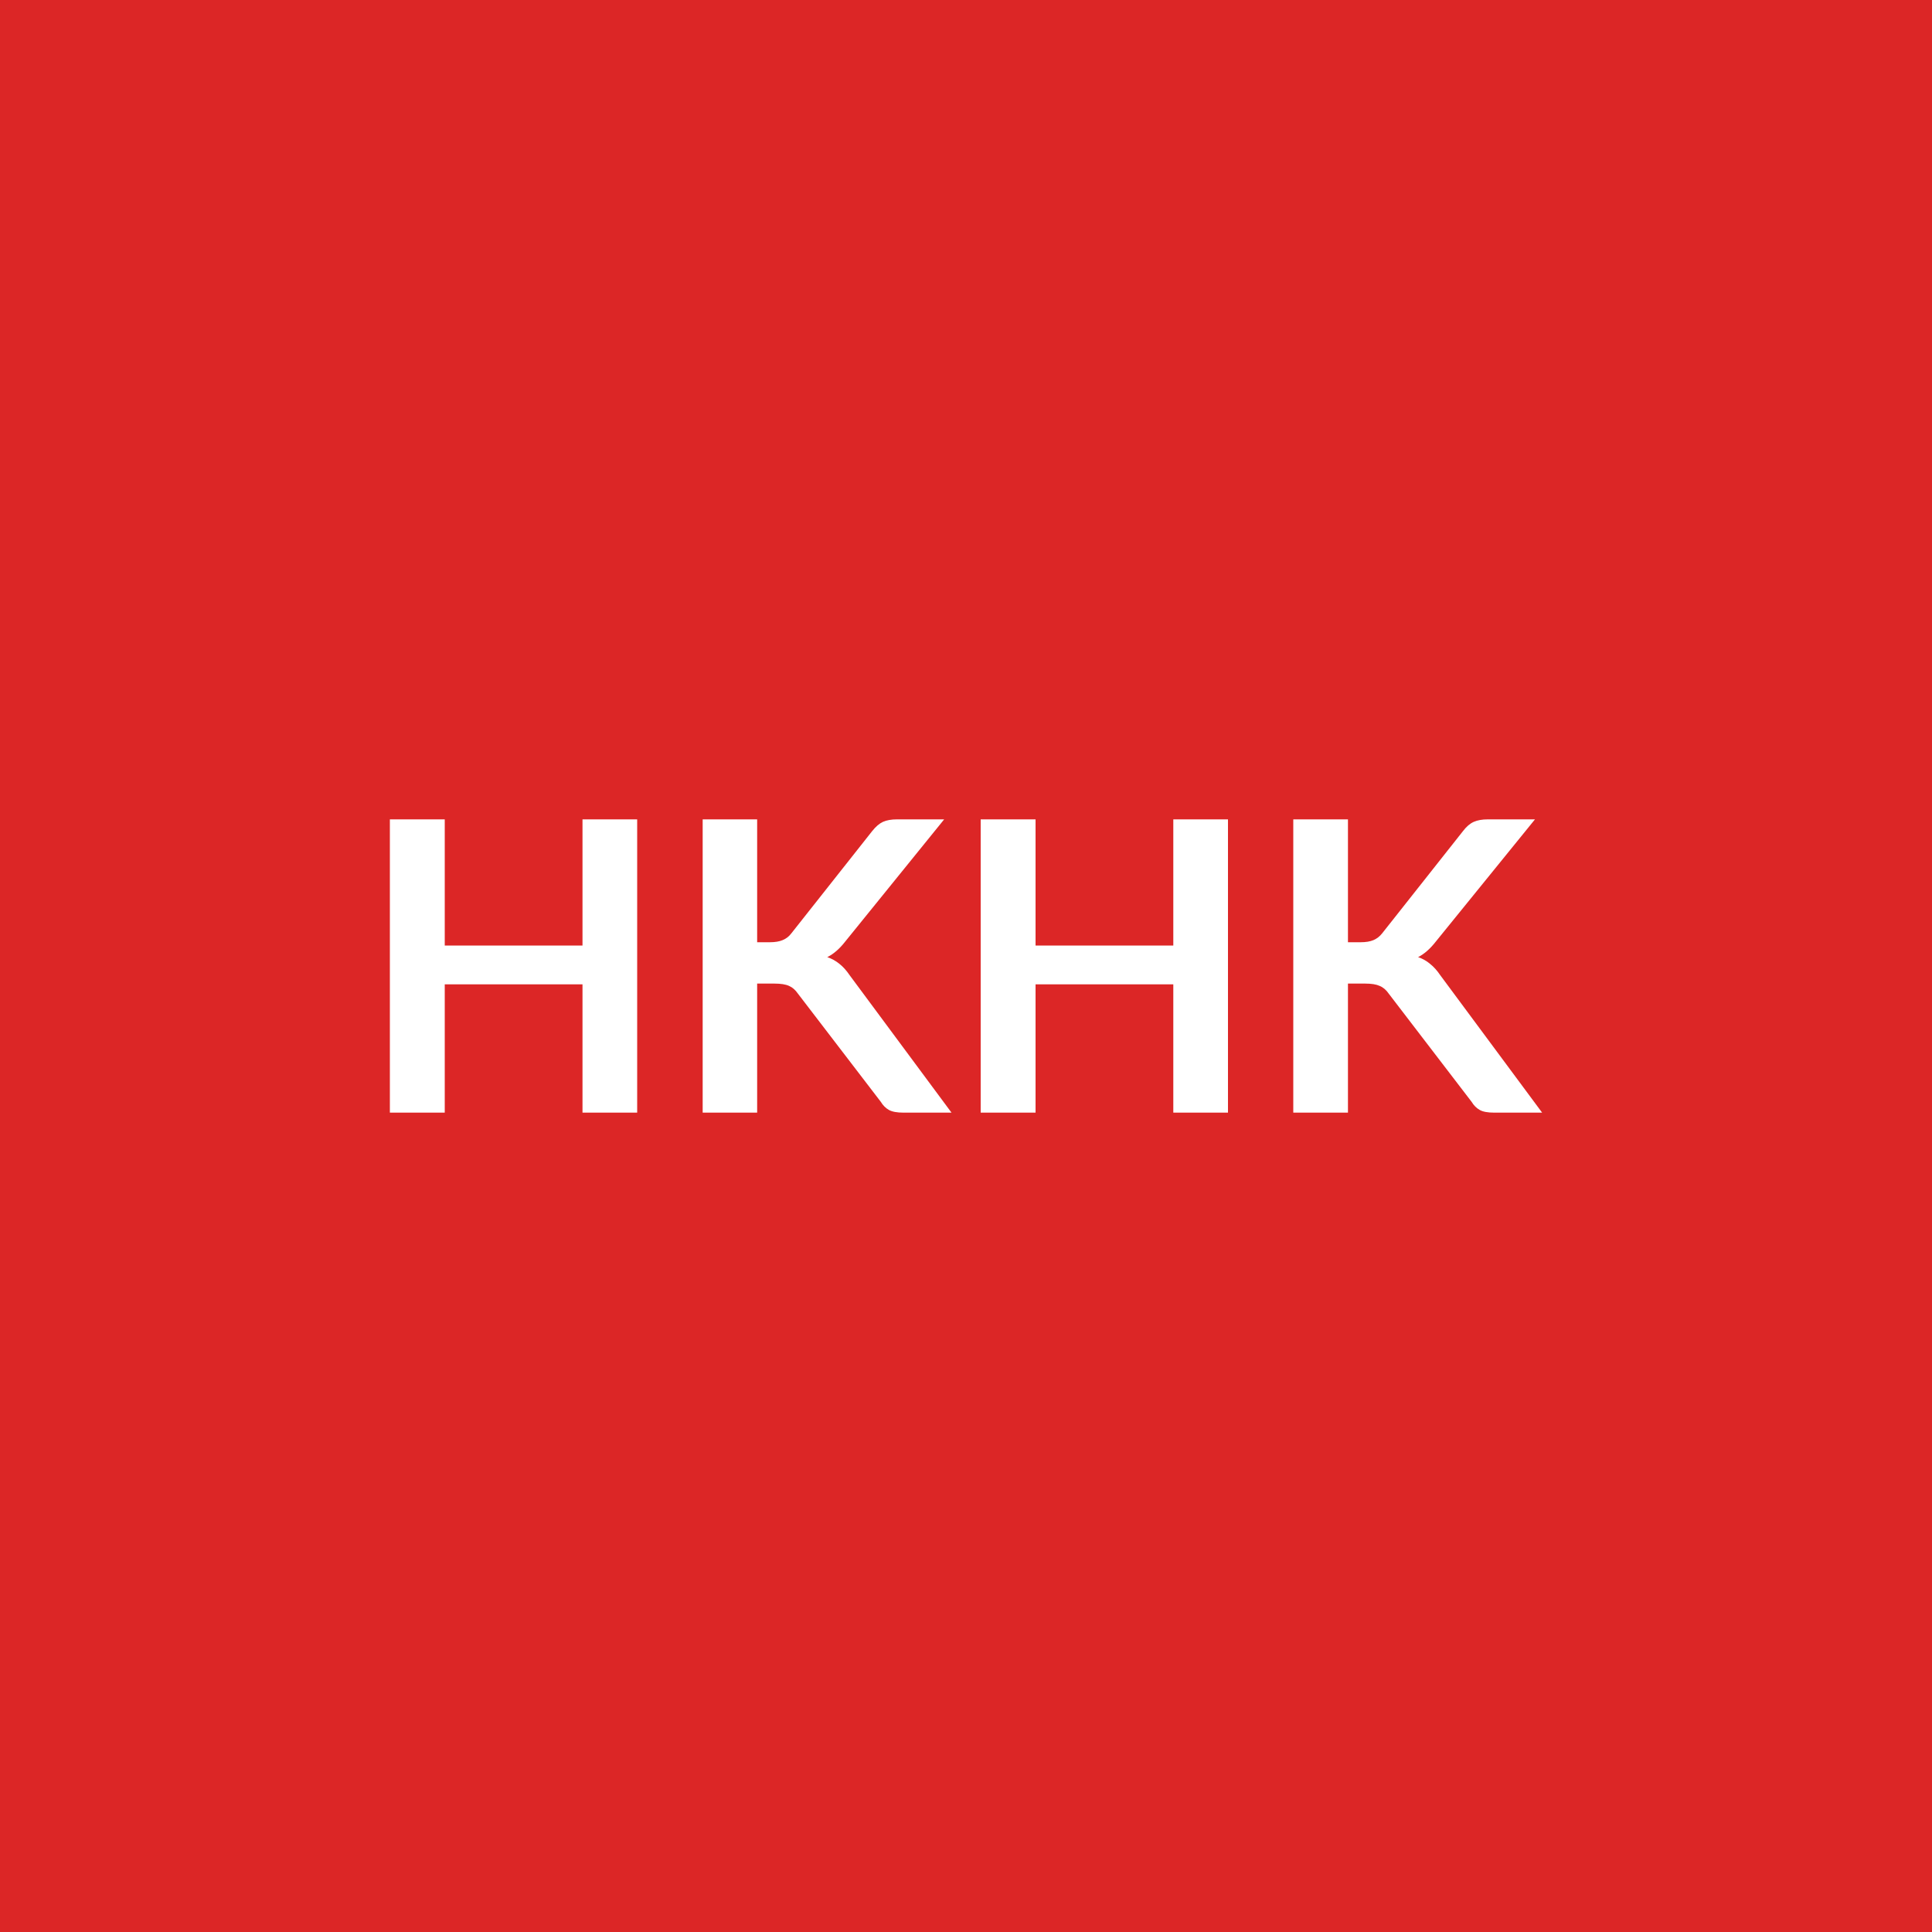
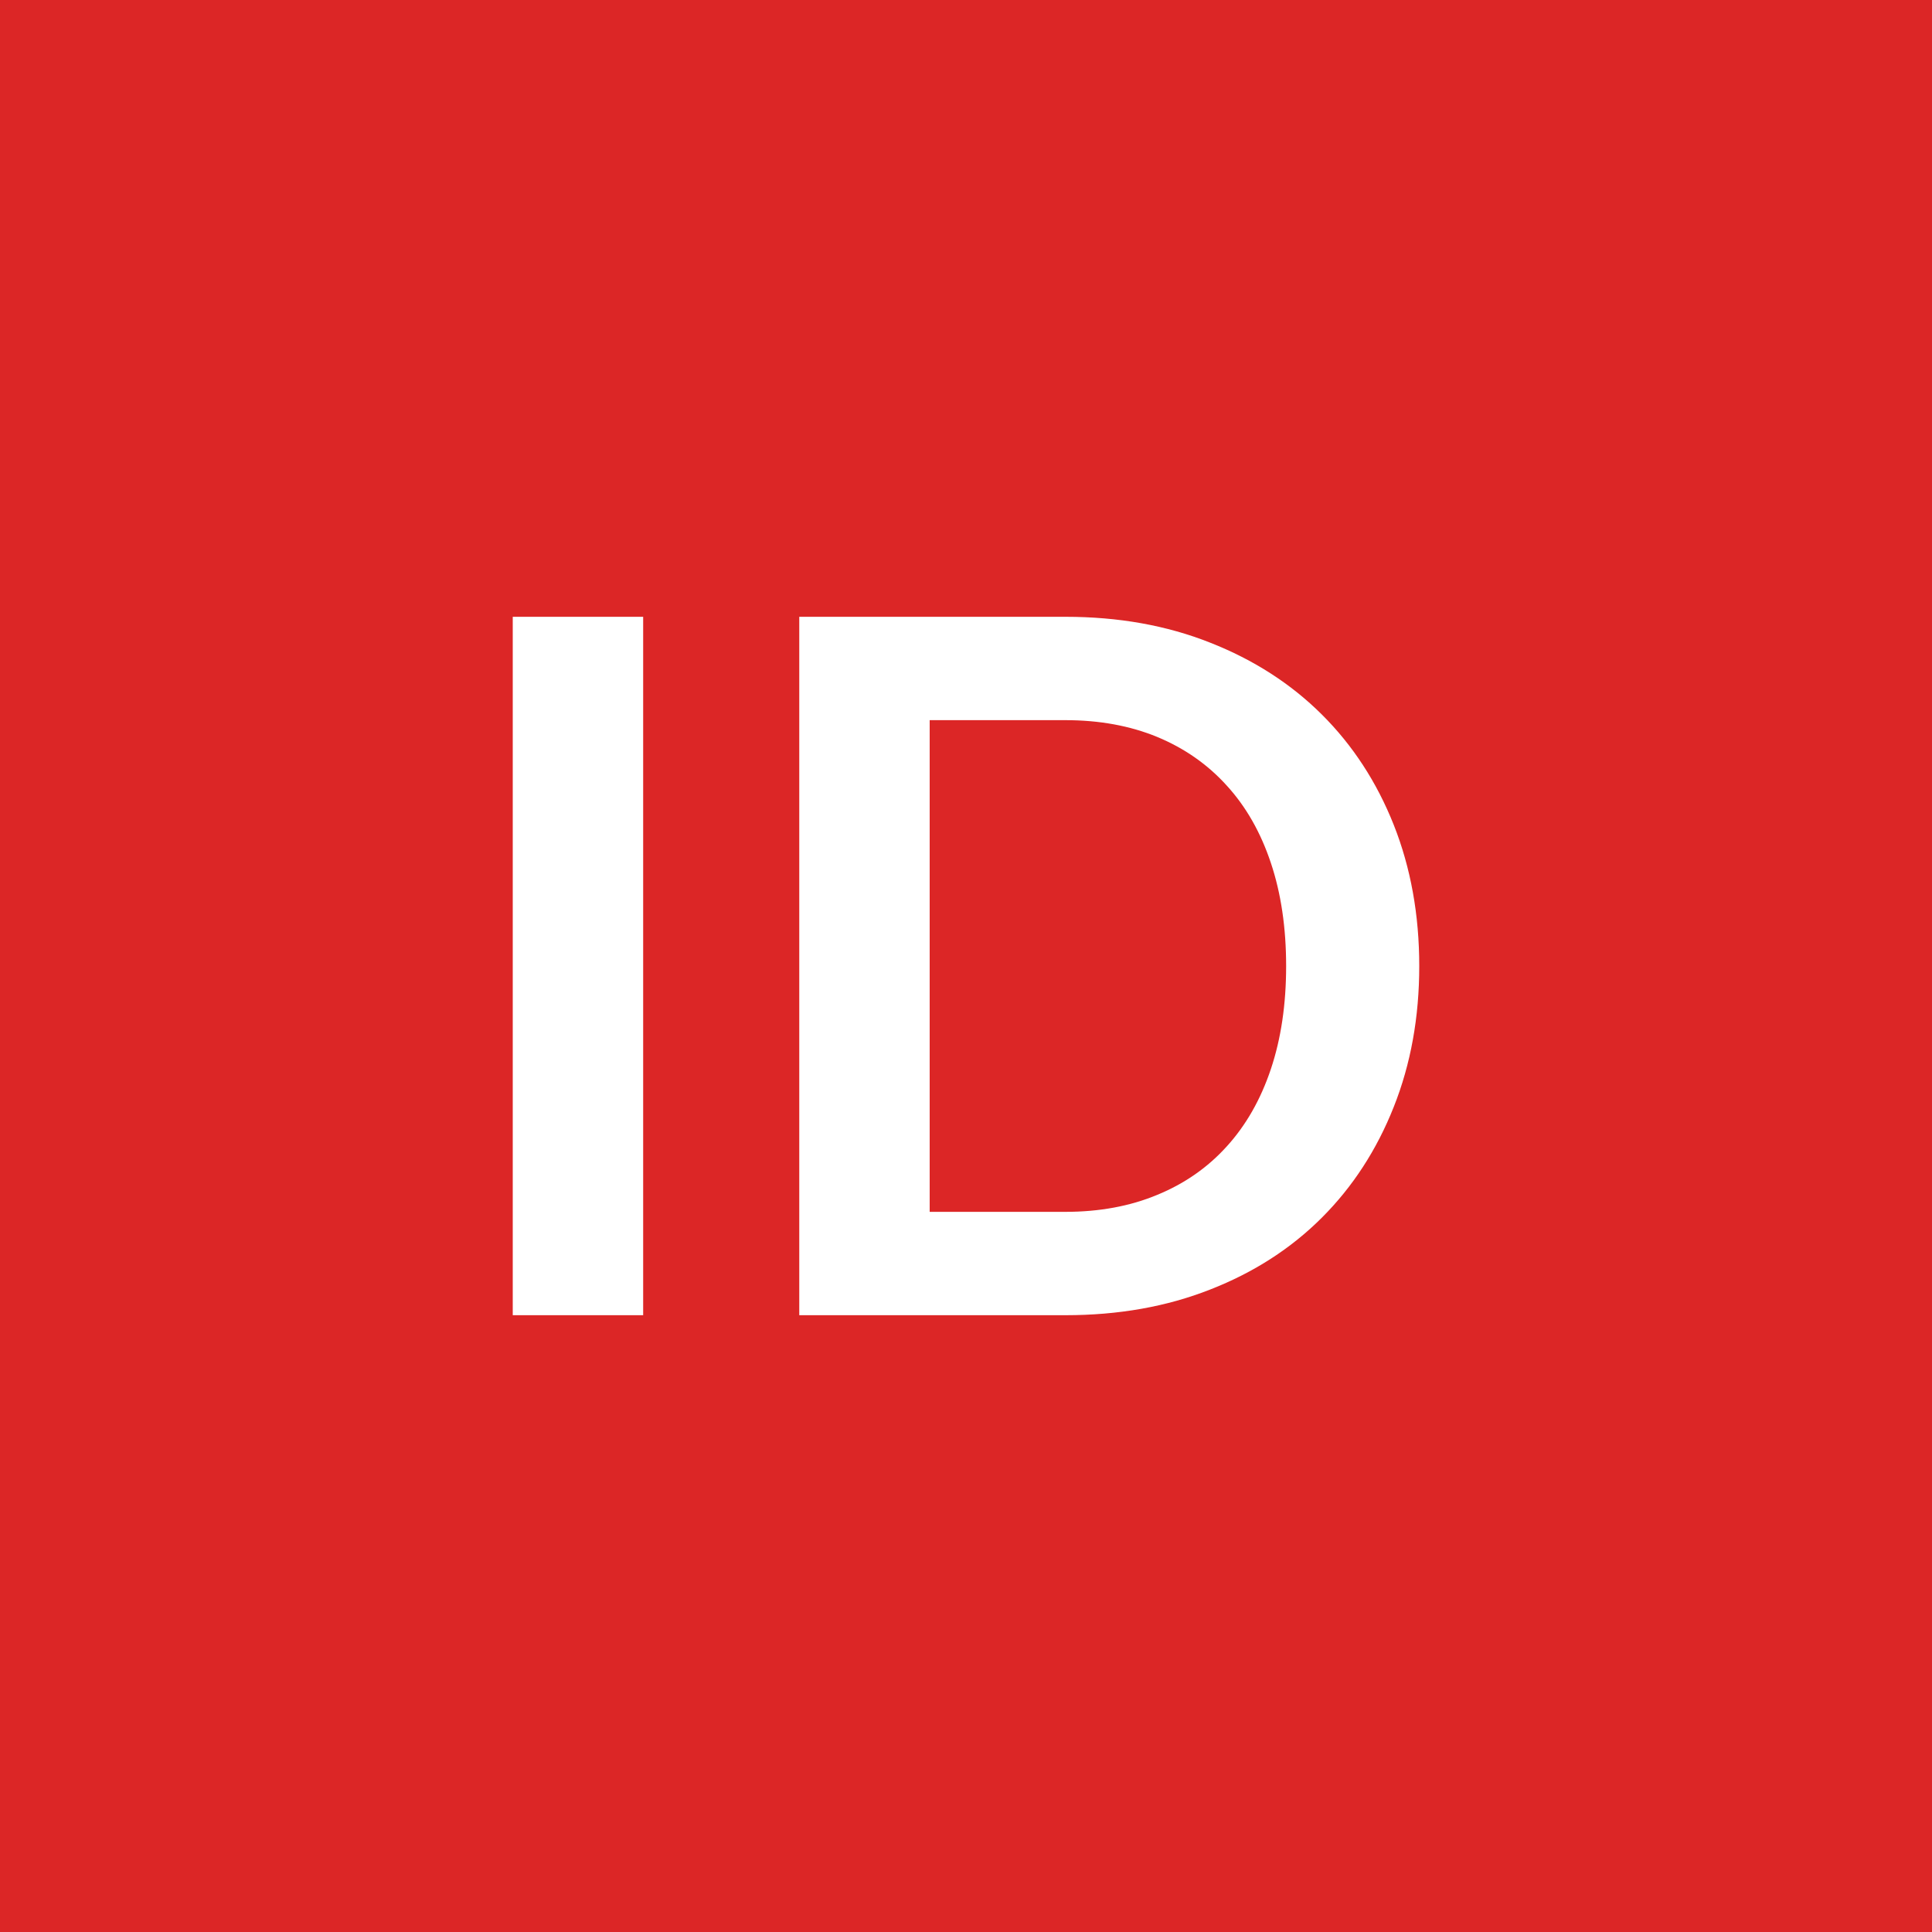
<svg xmlns="http://www.w3.org/2000/svg" width="100" height="100" viewBox="0 0 100 100">
  <rect width="100%" height="100%" fill="#dc2626" />
-   <path fill="#ffffff" d="M30.15 42.41h2.83v15.18h-2.83v-6.64h-7.13v6.64h-2.84V42.41h2.84v6.53h7.13zm9.04 0v6.36h.66q.4 0 .66-.11.27-.11.45-.35l4.19-5.3q.27-.34.55-.47.29-.13.73-.13h2.44l-5.11 6.31q-.45.58-.94.82.35.12.63.35.28.22.53.59l5.27 7.11h-2.49q-.5 0-.75-.14t-.42-.42l-4.29-5.6q-.2-.29-.46-.4-.26-.12-.76-.12h-.89v6.68h-2.82V42.41zm21.54 0h2.83v15.18h-2.83v-6.64H53.6v6.64h-2.84V42.41h2.84v6.53h7.13zm9.04 0v6.36h.66q.4 0 .66-.11t.45-.35l4.19-5.3q.26-.34.55-.47t.73-.13h2.44l-5.12 6.31q-.45.58-.93.82.35.12.62.35.28.22.53.59l5.27 7.11h-2.48q-.51 0-.75-.14-.25-.14-.42-.42l-4.29-5.6q-.2-.29-.47-.4-.26-.12-.75-.12h-.89v6.68h-2.83V42.41z" />
+   <path fill="#ffffff" d="M33.29 31.925v36.15h-6.75v-36.15zm40.17 18.08q0 3.97-1.32 7.29-1.32 3.33-3.72 5.73t-5.78 3.72q-3.37 1.33-7.5 1.33H41.37v-36.15h13.77q4.13 0 7.5 1.34 3.38 1.33 5.78 3.72t3.72 5.71q1.32 3.33 1.32 7.31m-6.89 0q0-2.98-.79-5.34-.79-2.37-2.28-4-1.48-1.64-3.6-2.52-2.11-.87-4.76-.87h-7.02v25.45h7.02q2.65 0 4.76-.88 2.12-.87 3.6-2.51 1.49-1.64 2.28-4t.79-5.33" />
</svg>
